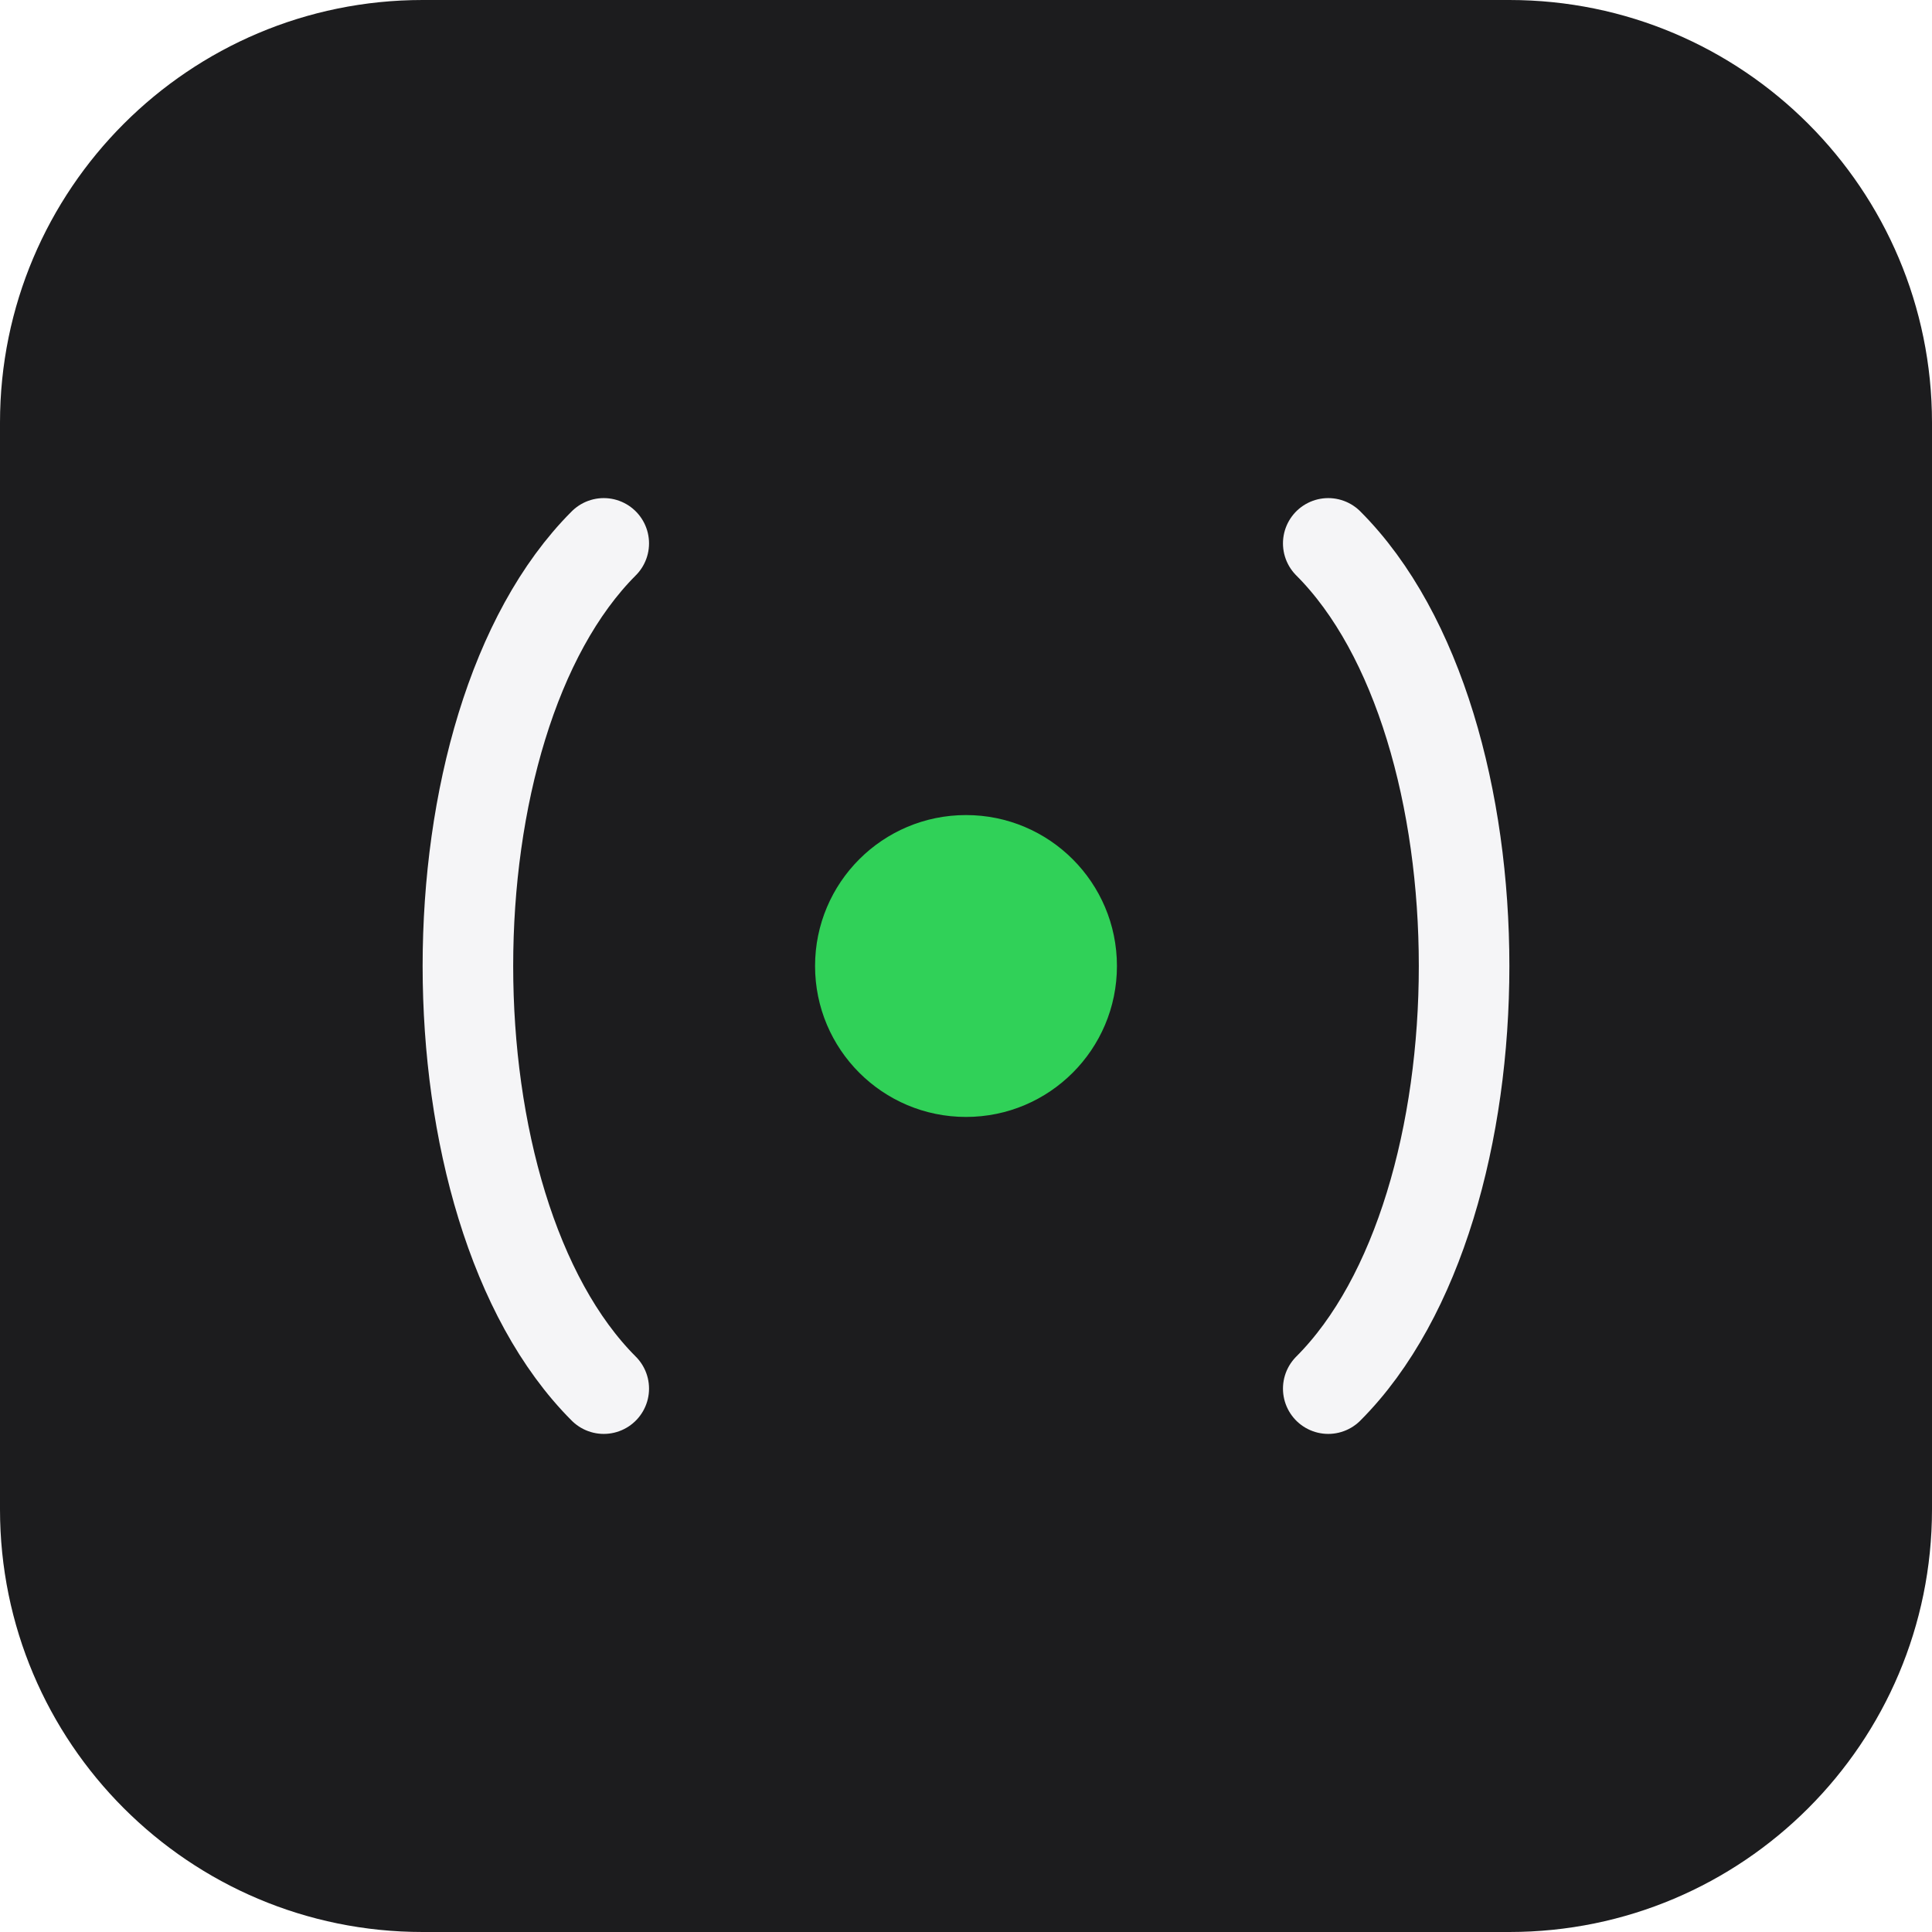
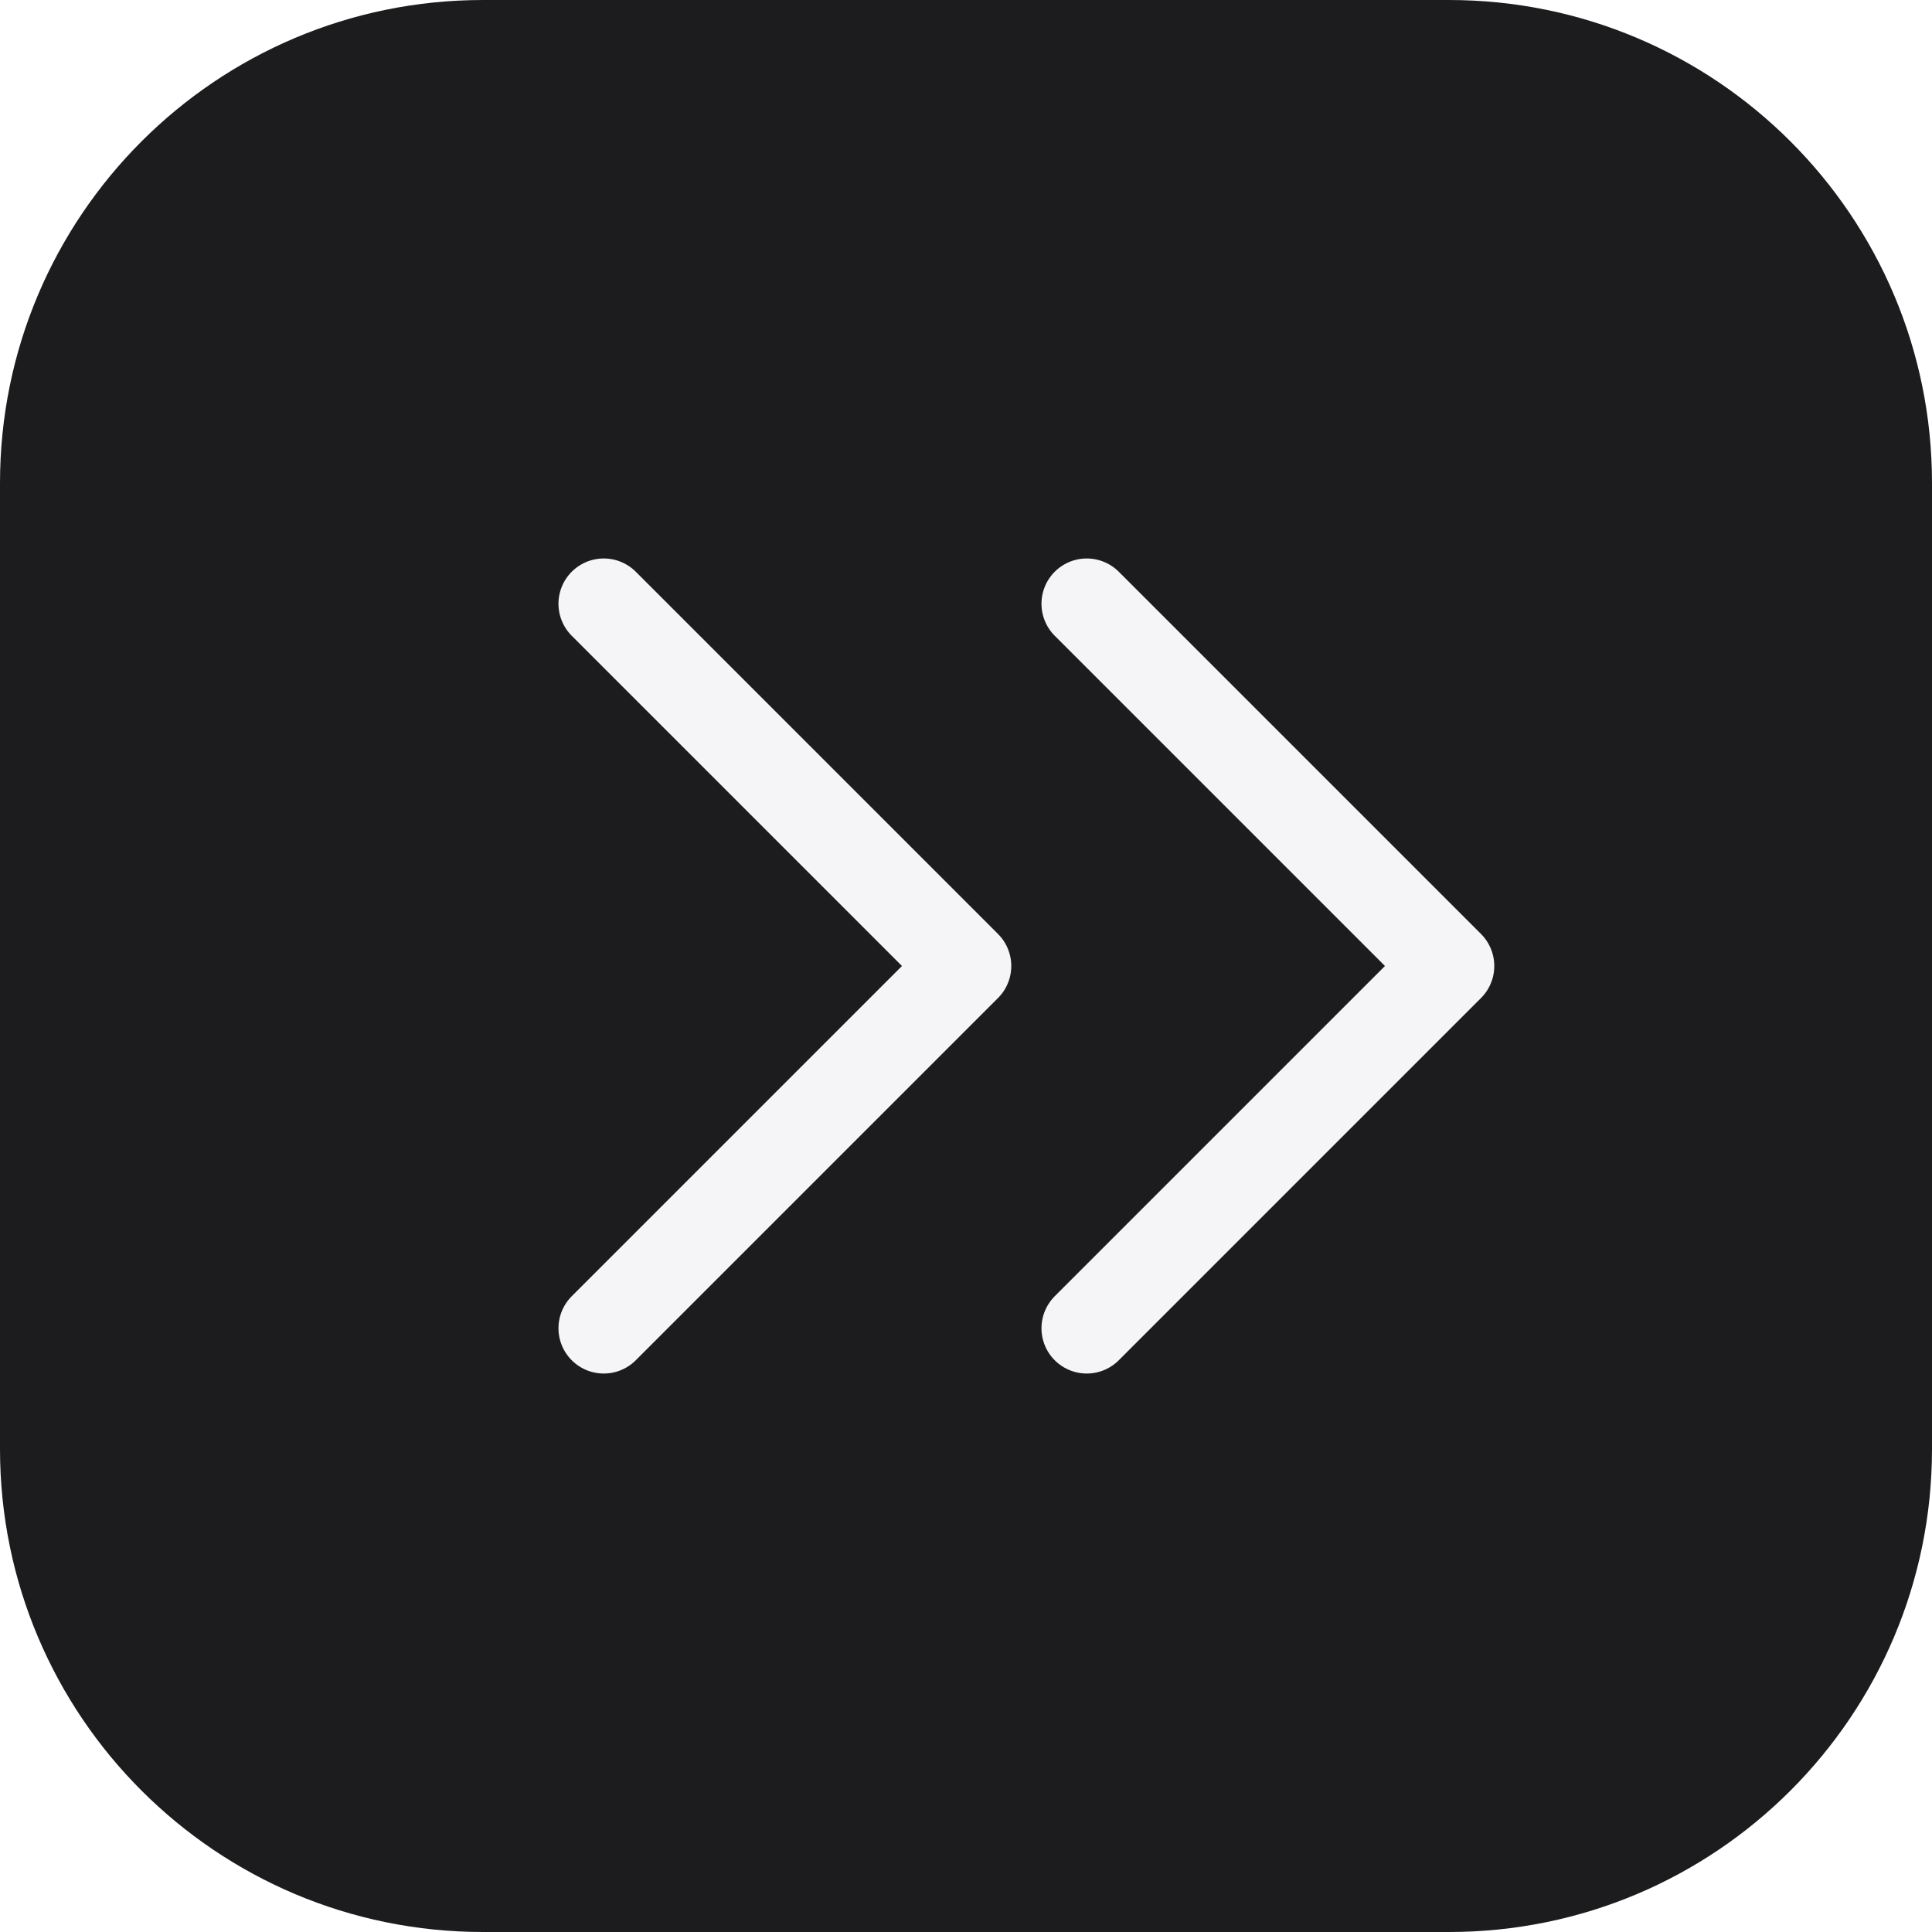
<svg xmlns="http://www.w3.org/2000/svg" viewBox="0 0 64 64" fill="none">
-   <rect width="64" height="64" rx="14" fill="#1c1c1e" />
-   <g stroke="#f5f5f7" stroke-width="3" stroke-linecap="round">
-     <path d="M20 18c-6 6-6 22 0 28" />
-     <path d="M44 18c6 6 6 22 0 28" />
-   </g>
-   <circle cx="32" cy="32" r="5" fill="#30d158" />
+   <rect width="64" height="64" rx="16" fill="#1C1C1E" />
+   <path d="M20 20L32 32L20 44" stroke="#F5F5F7" stroke-width="3" stroke-linecap="round" stroke-linejoin="round" />
+   <path d="M36 20L48 32L36 44" stroke="#F5F5F7" stroke-width="3" stroke-linecap="round" stroke-linejoin="round" />
</svg>
